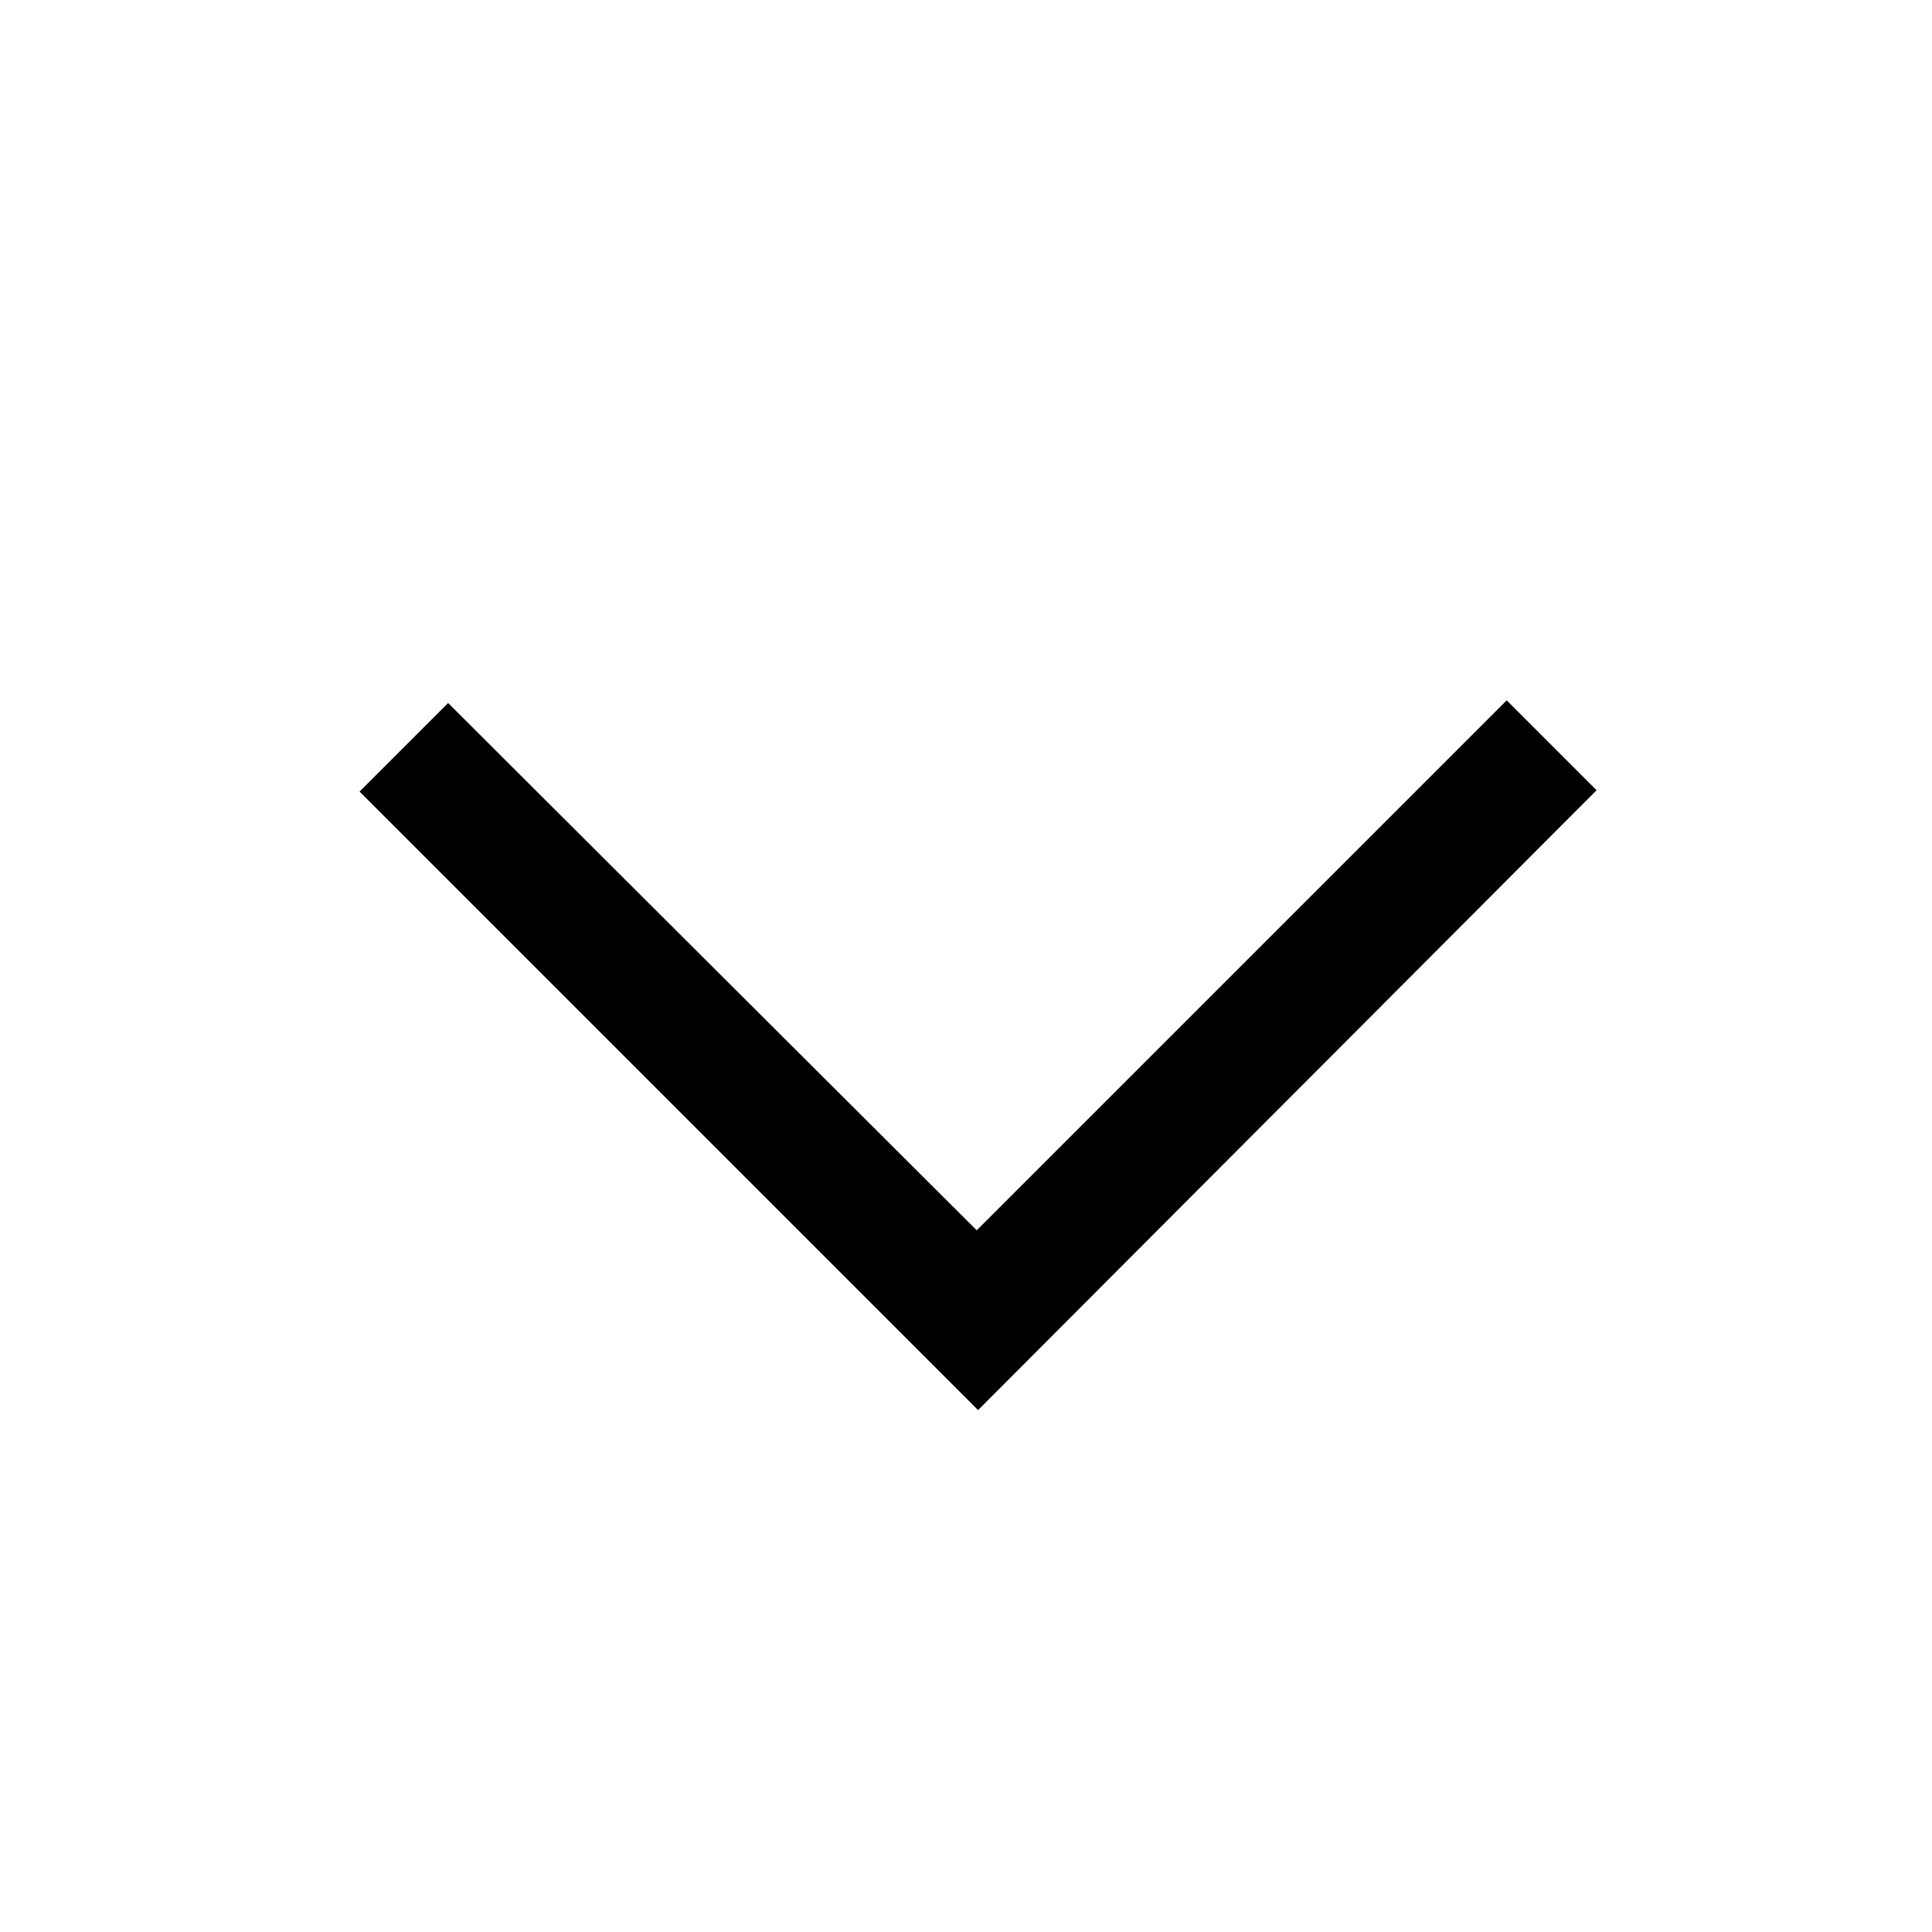
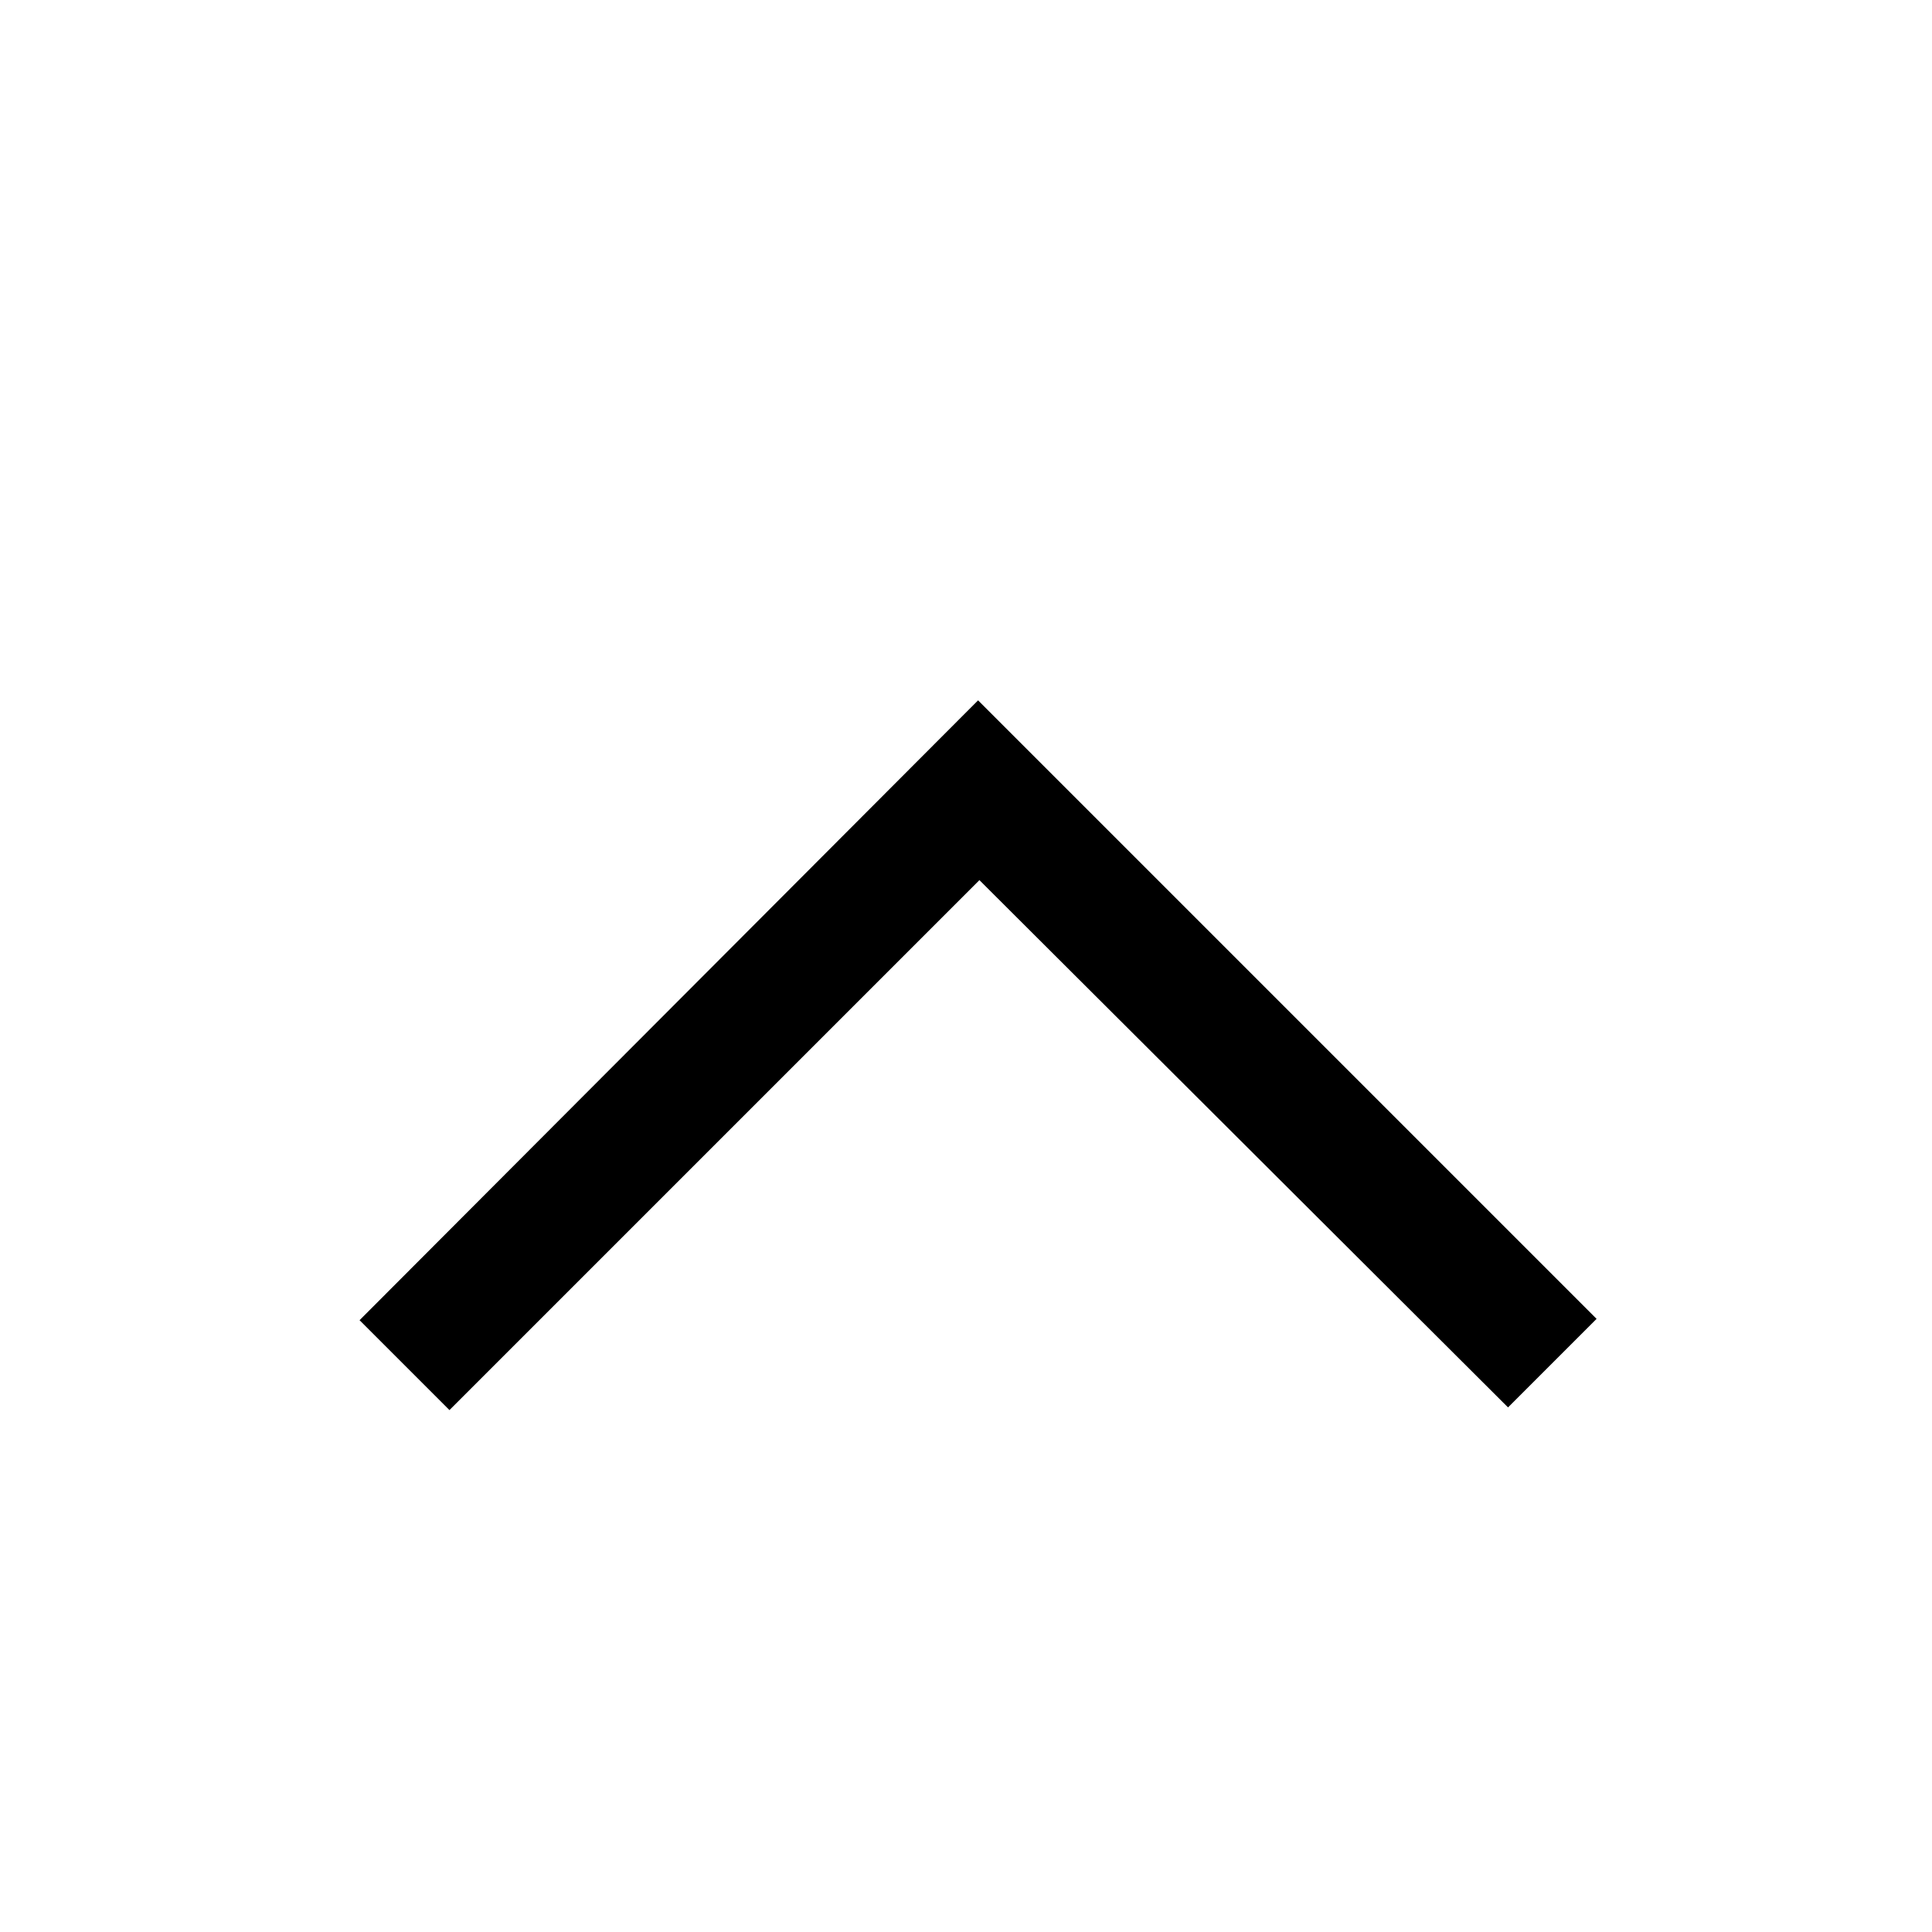
- <svg xmlns="http://www.w3.org/2000/svg" id="Layer_1" width="2in" height="2in" data-name="Layer 1" viewBox="0 0 144 144">
-   <path d="M112.3 52.2l6.7 6.7-46.1 46.2L26.8 59l6.6-6.6 39.4 39.3z" />
+ <svg xmlns="http://www.w3.org/2000/svg" version="1.1" id="Layer_1" x="0px" y="0px" viewBox="0 0 144 144" style="enable-background:new 0 0 144 144;" xml:space="preserve">
+   <path d="M33.5,105.1l-6.7-6.7l46.1-46.2L119,98.3l-6.6,6.6L73,65.6L33.5,105.1z" />
</svg>
